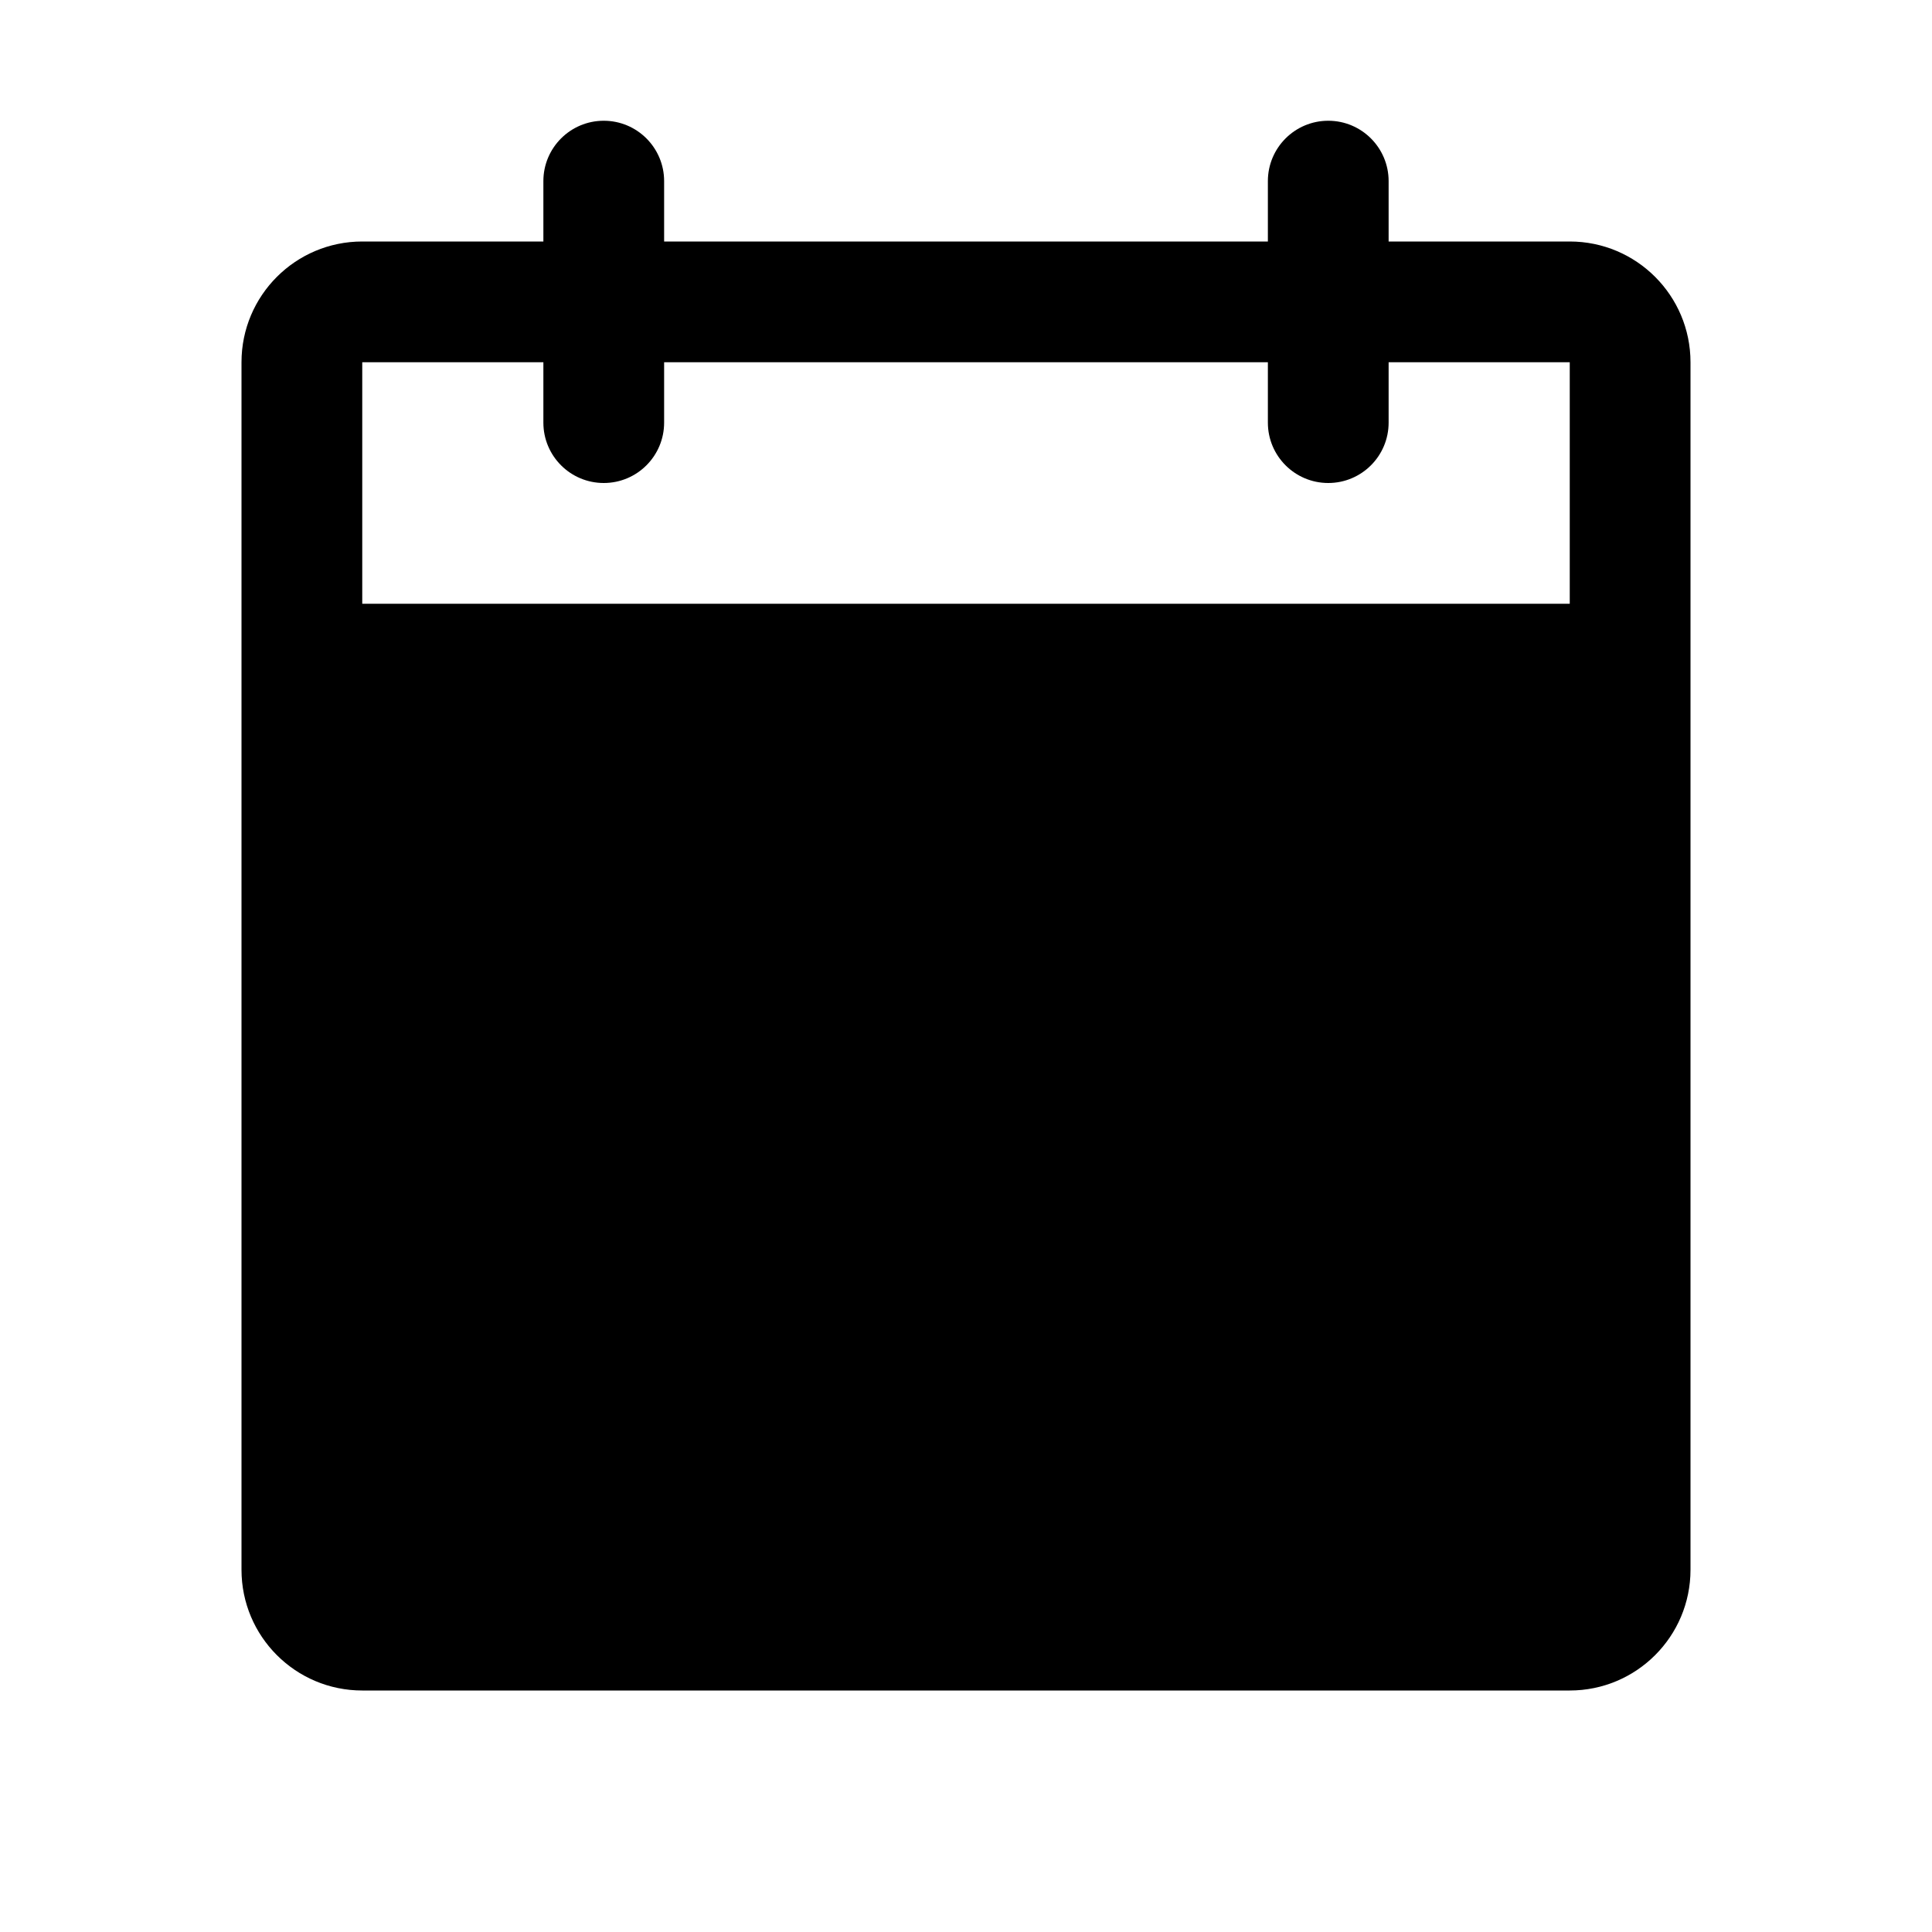
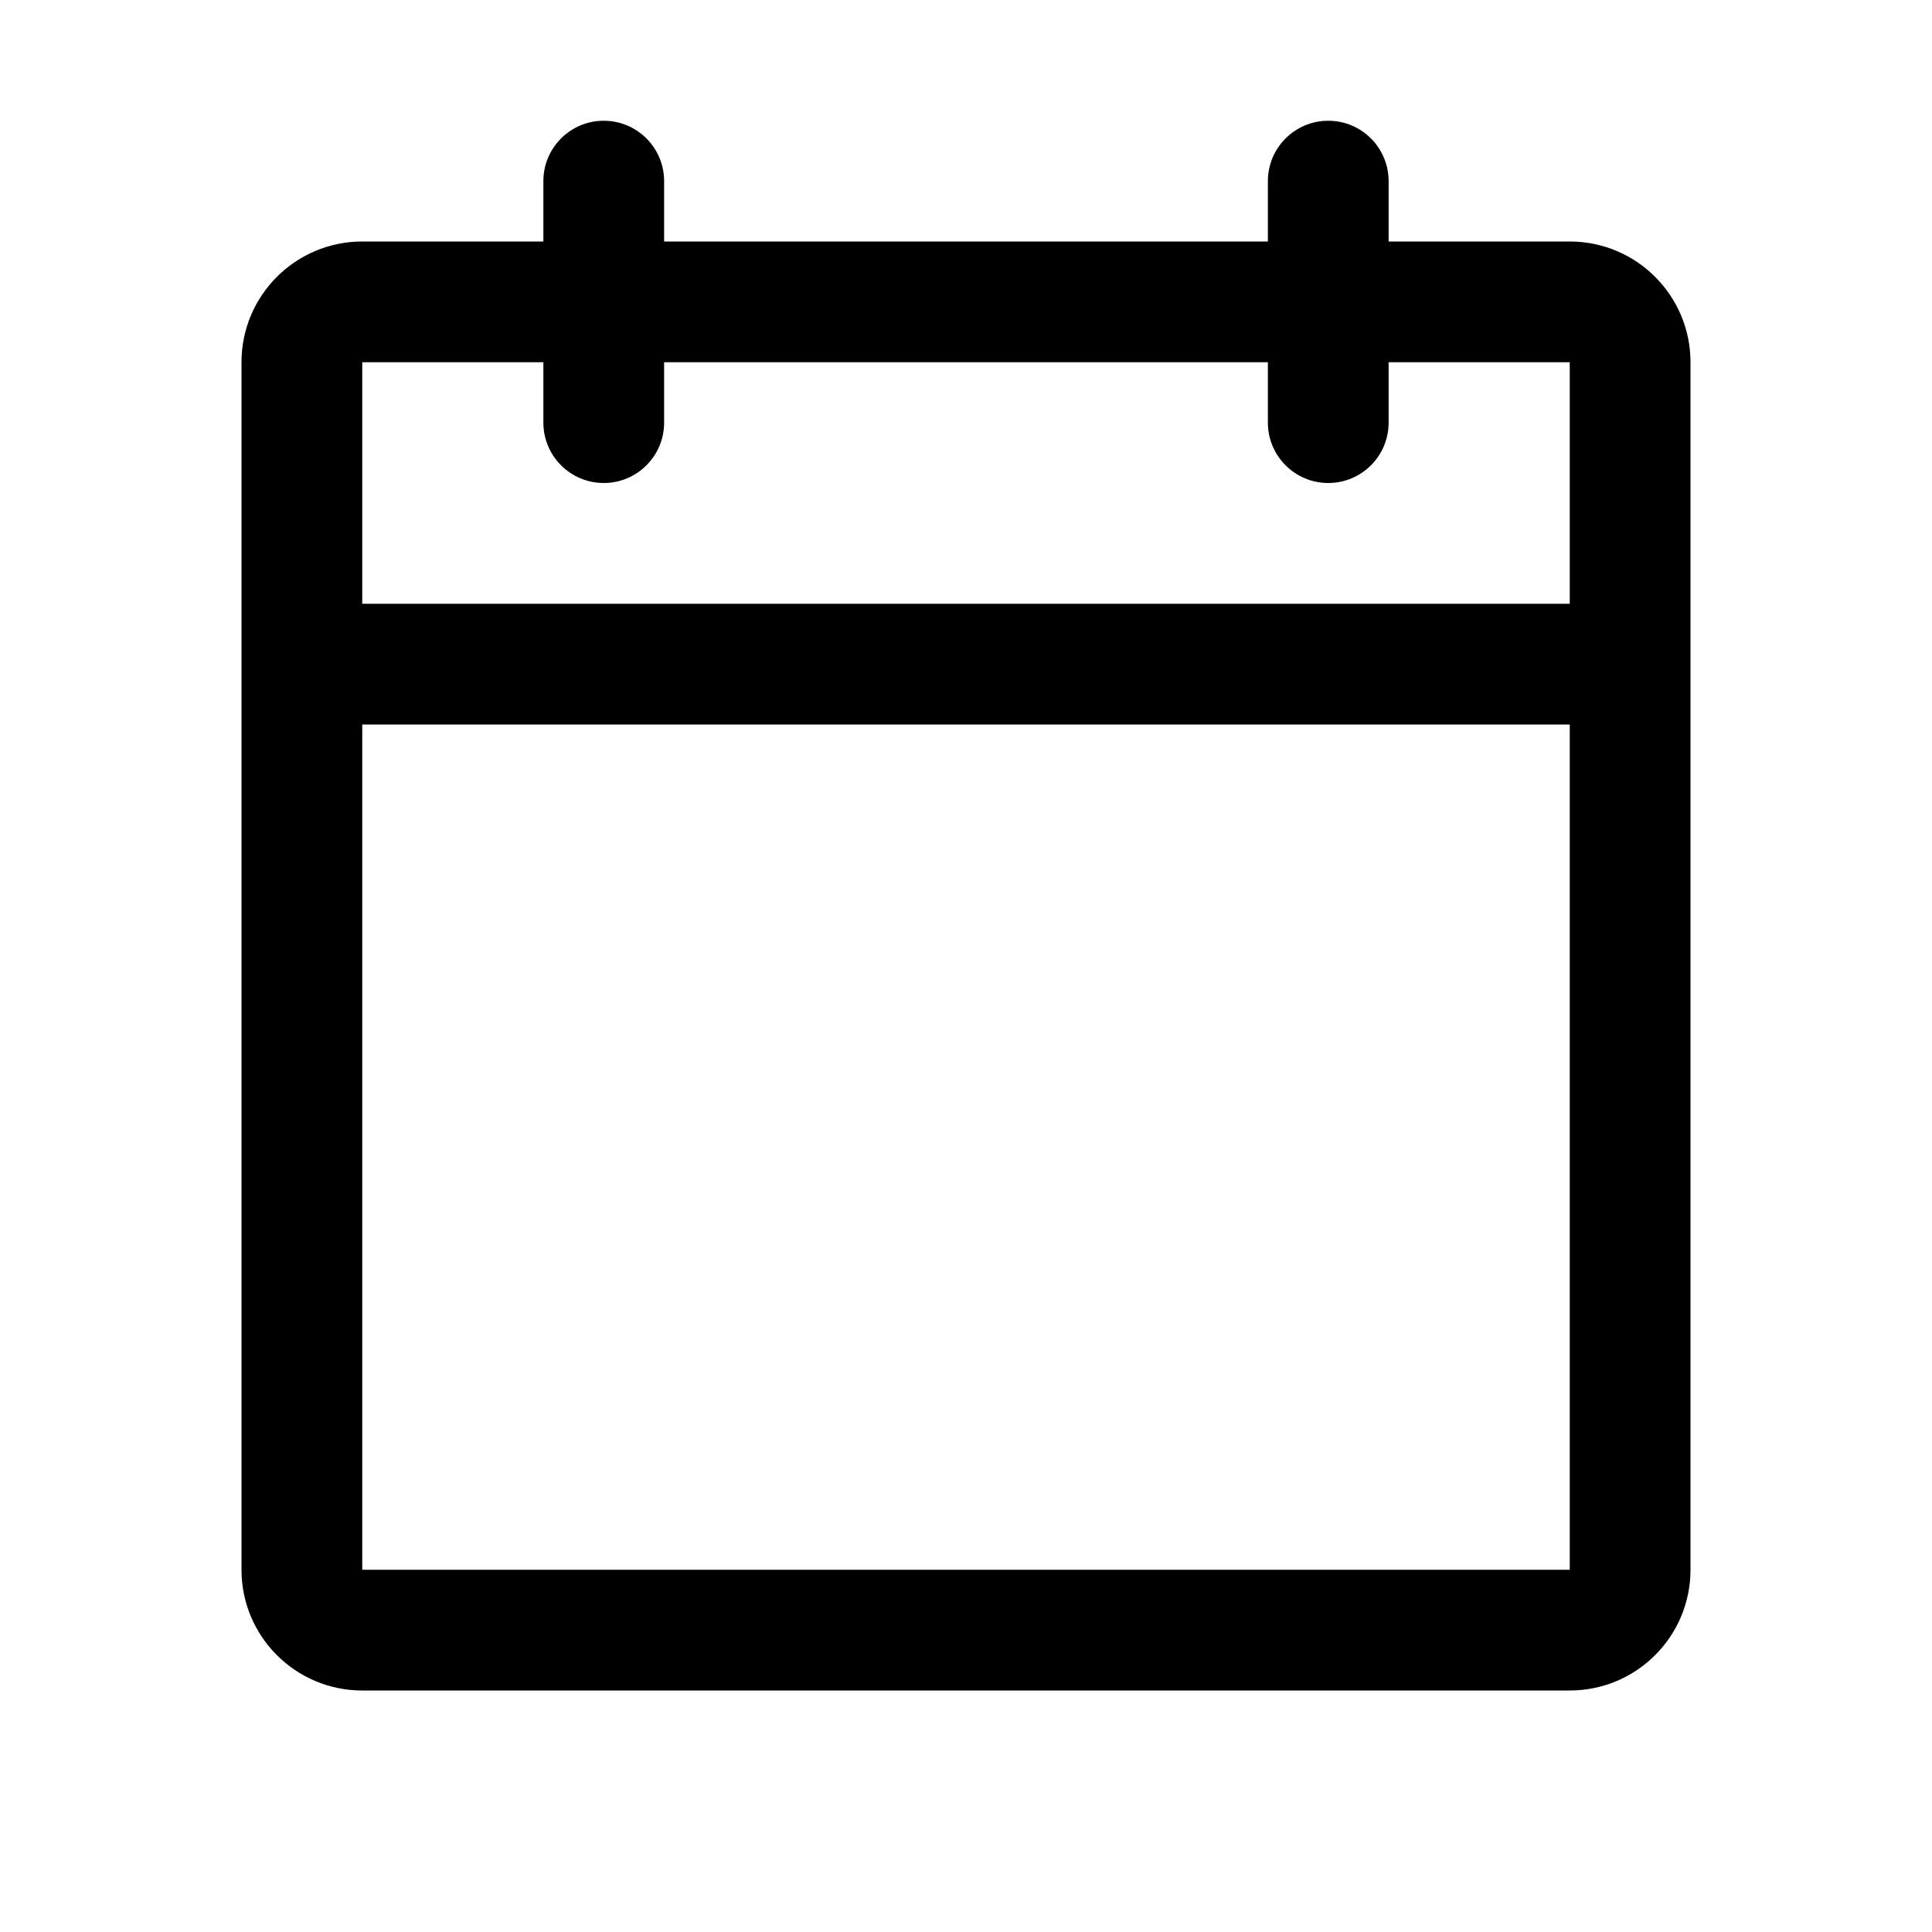
<svg xmlns="http://www.w3.org/2000/svg" viewBox="0 0 256 256" fill="currentColor">
-   <path d="M208,32H184V24a8,8,0,0,0-16,0v8H88V24a8,8,0,0,0-16,0v8H48A16,16,0,0,0,32,48V208a16,16,0,0,0,16,16H208a16,16,0,0,0,16-16V48A16,16,0,0,0,208,32Zm0,48H48V48H72v8a8,8,0,0,0,16,0V48h80v8a8,8,0,0,0,16,0V48h24Z" />
+   <path d="M208,32H184V24a8,8,0,0,0-16,0v8H88V24a8,8,0,0,0-16,0v8H48A16,16,0,0,0,32,48V208a16,16,0,0,0,16,16H208a16,16,0,0,0,16-16V48A16,16,0,0,0,208,32ZM72,48v8a8,8,0,0,0,16,0V48h80v8a8,8,0,0,0,16,0V48h24V80H48V48ZM208,208H48V96H208V208Z" />
</svg>
